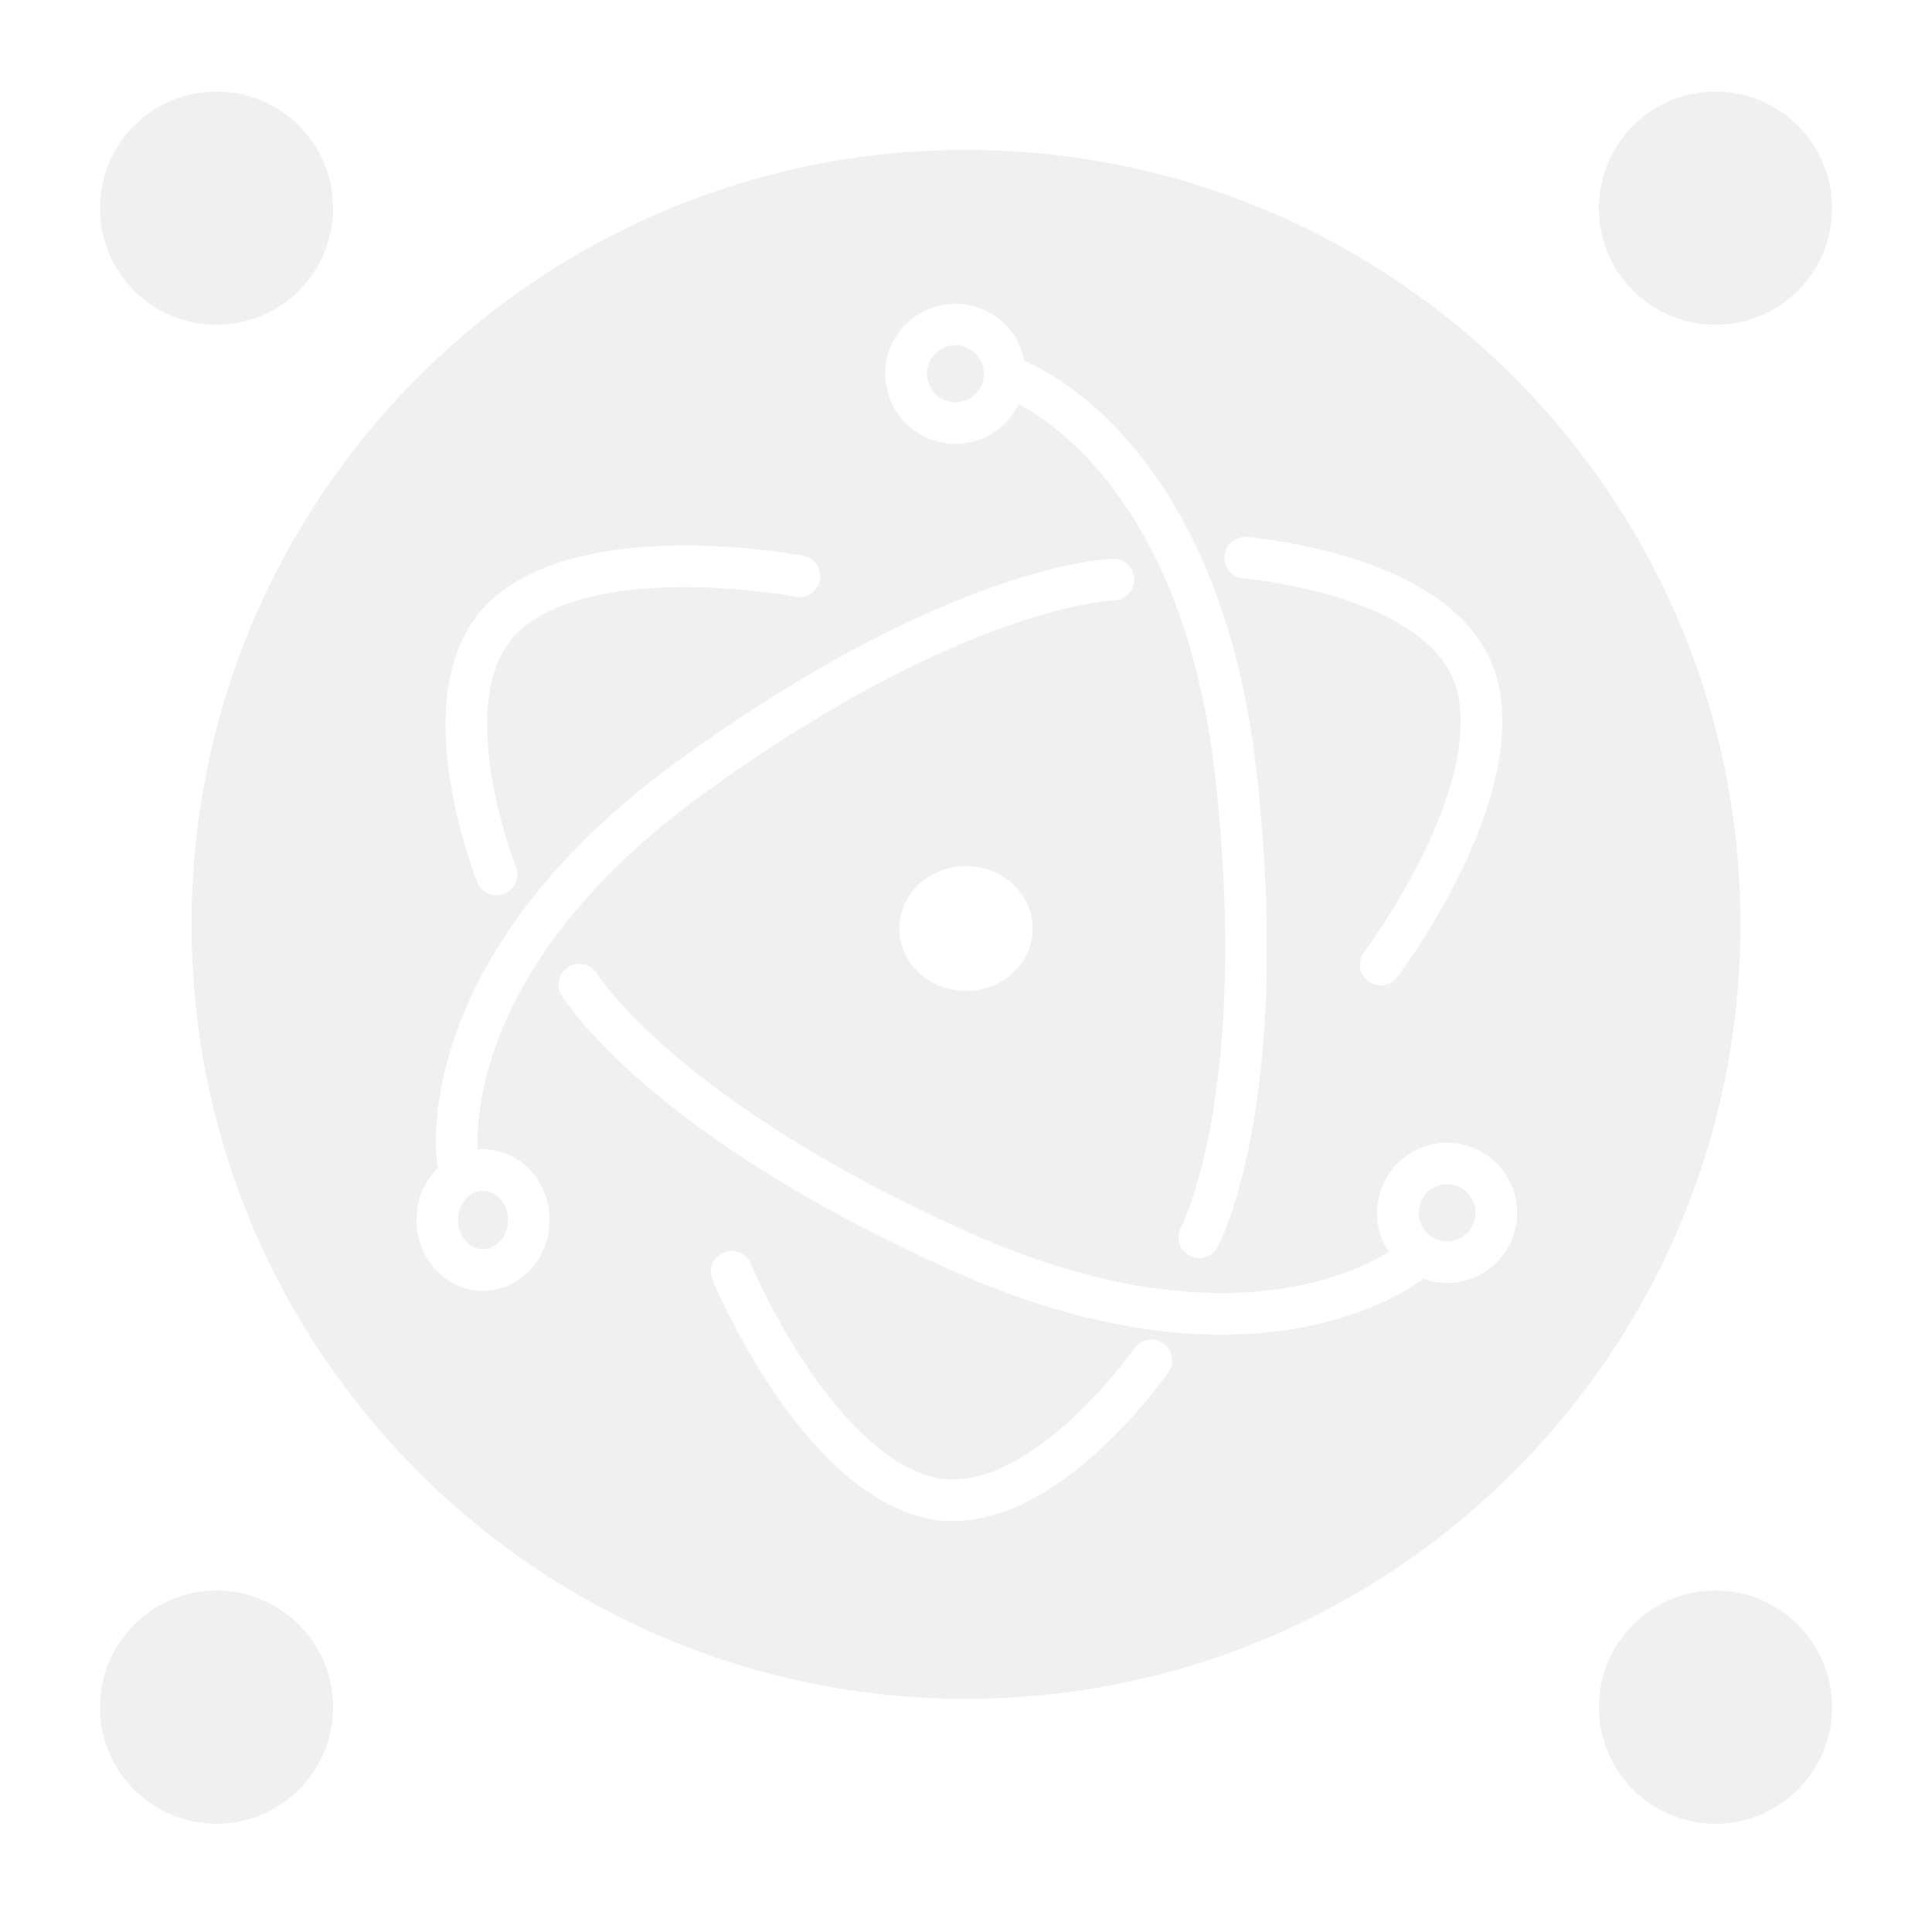
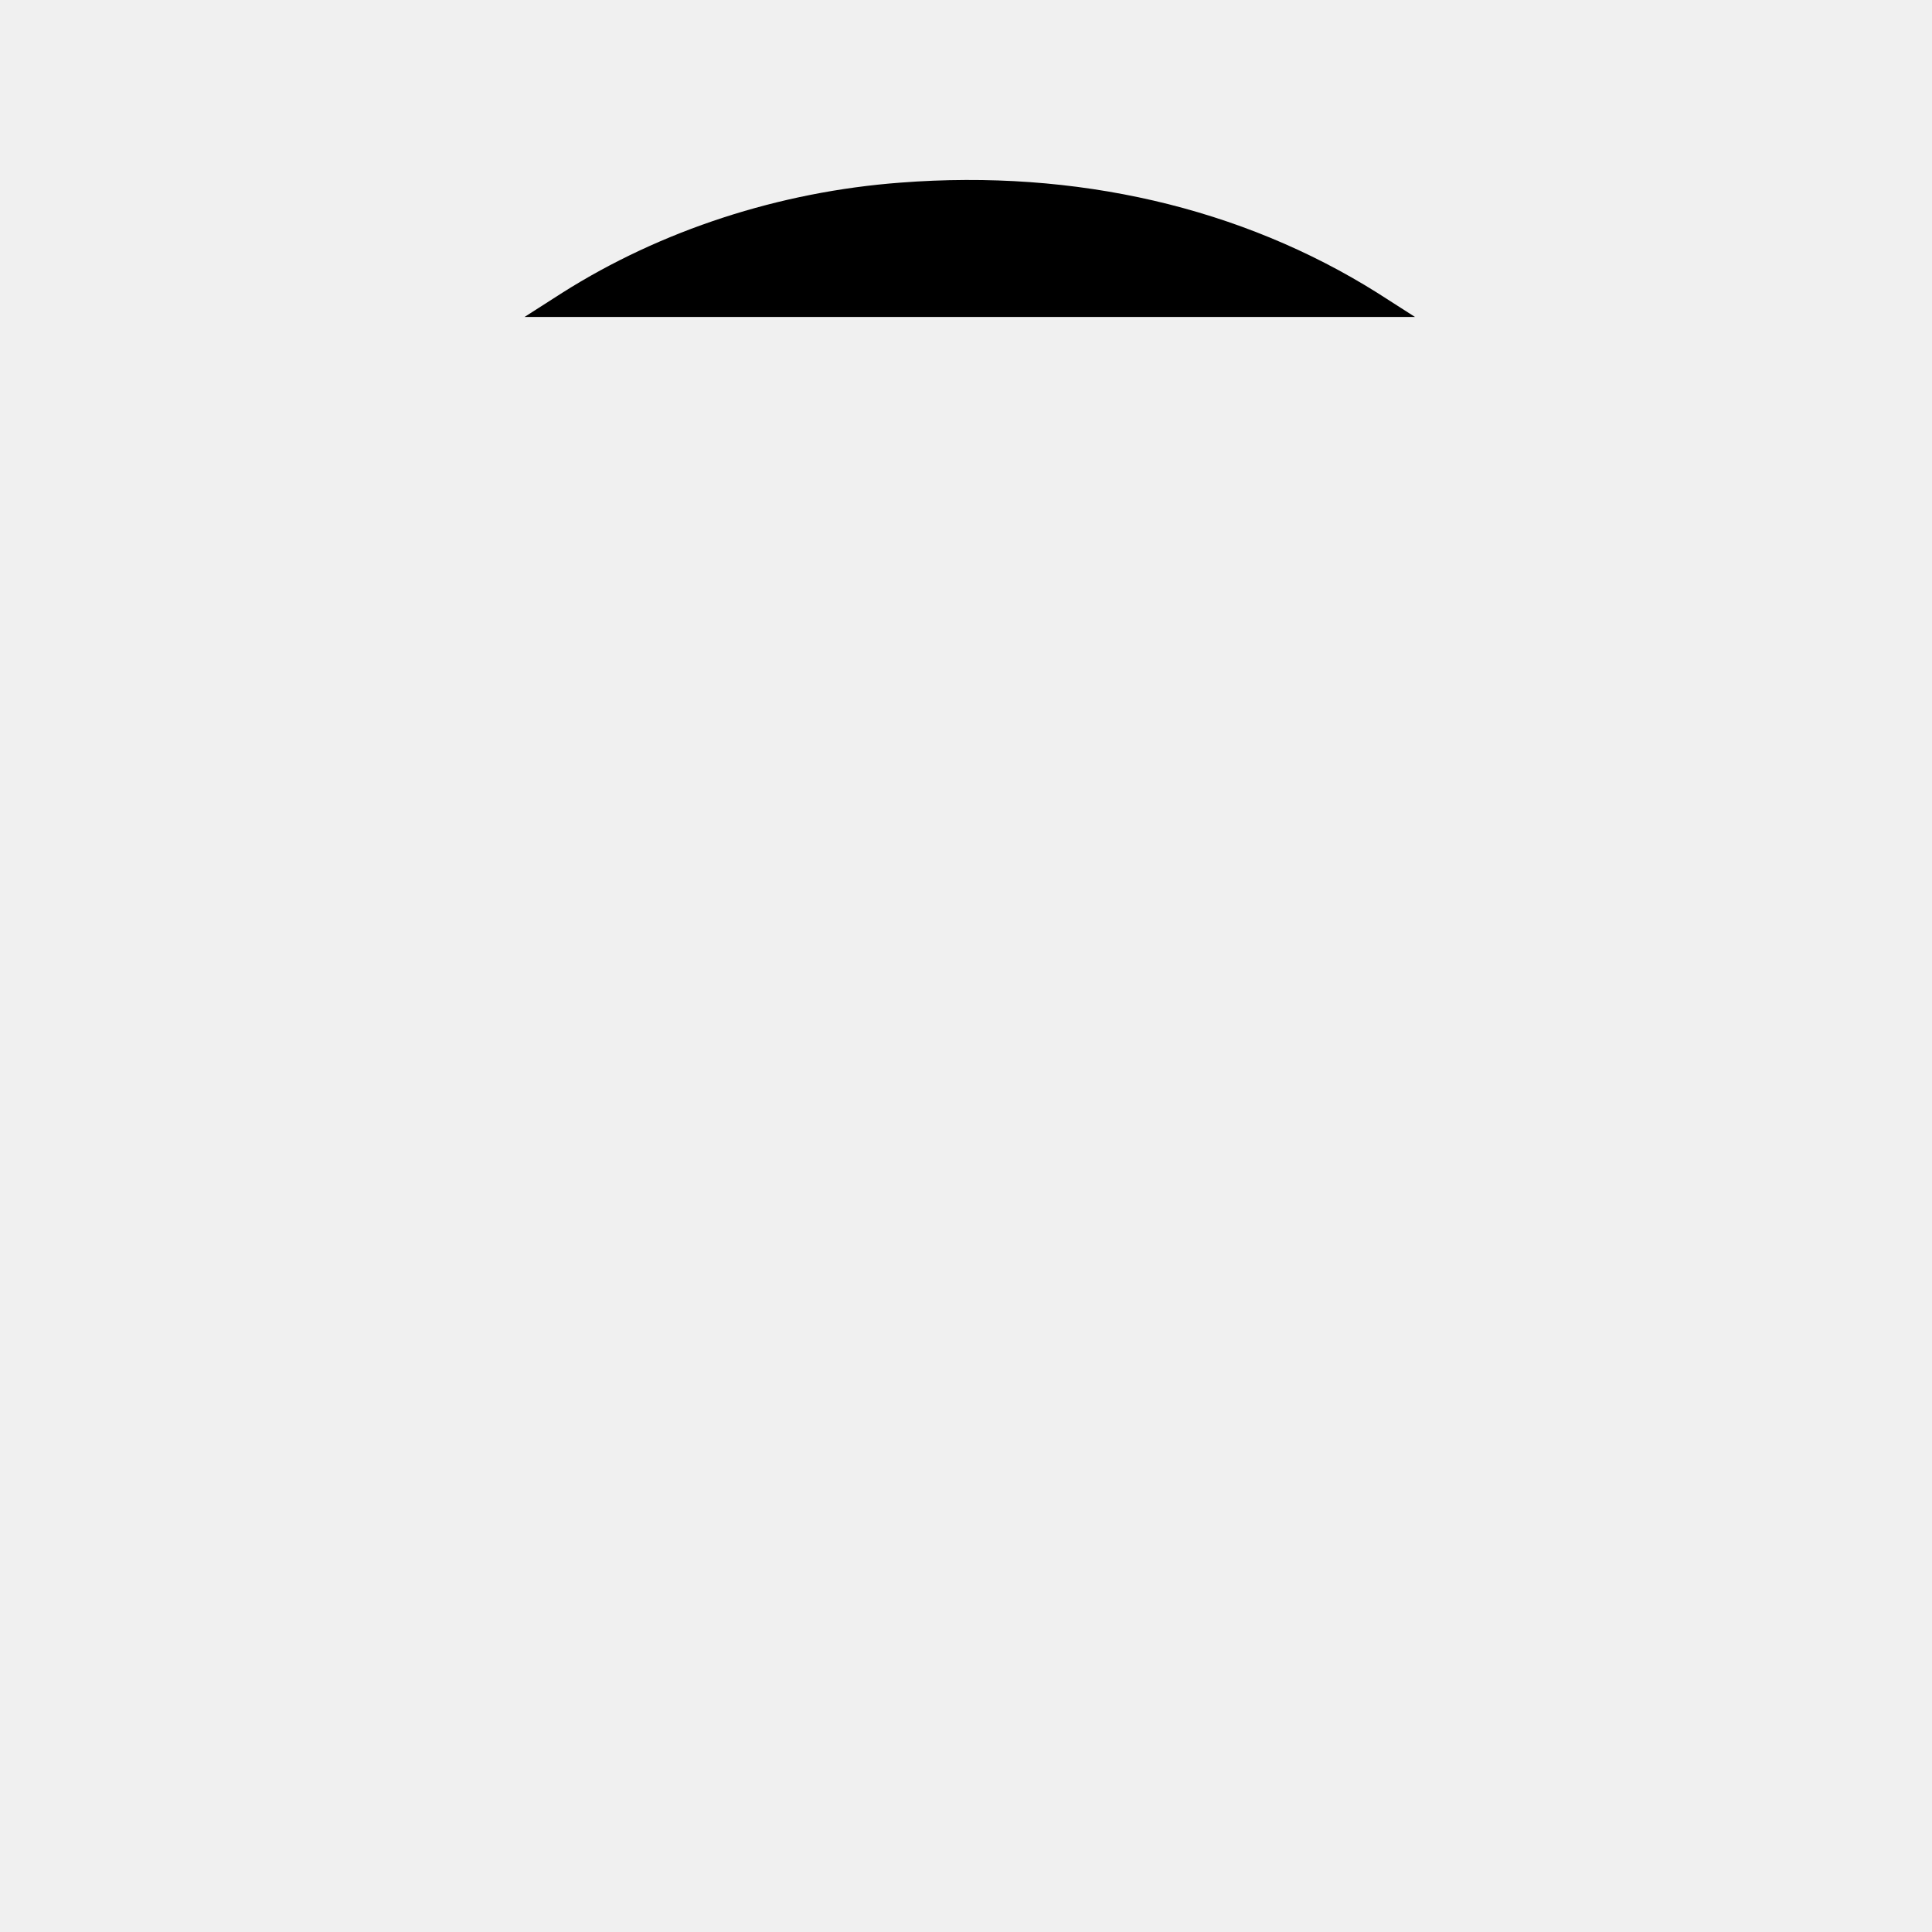
- <svg xmlns="http://www.w3.org/2000/svg" width="232" height="232" viewBox="0 0 232 232" fill="none">
-   <g filter="url(#filter0_b)">
-     <path d="M231.5 1V0.5H231H1H0.5V1V231V231.5H1H231H231.5V231V1ZM40.5 25C40.5 33.008 34.008 39.5 26 39.5C17.992 39.5 11.5 33.008 11.5 25C11.5 16.992 17.992 10.5 26 10.5C34.008 10.5 40.5 16.992 40.5 25ZM220.5 25C220.5 33.008 214.008 39.5 206 39.5C197.992 39.5 191.5 33.008 191.5 25C191.5 16.992 197.992 10.5 206 10.5C214.008 10.5 220.5 16.992 220.5 25ZM40.5 205C40.5 213.008 34.008 219.5 26 219.5C17.992 219.5 11.5 213.008 11.5 205C11.5 196.992 17.992 190.5 26 190.5C34.008 190.5 40.5 196.992 40.5 205ZM220.5 205C220.5 213.008 214.008 219.5 206 219.5C197.992 219.5 191.5 213.008 191.5 205C191.5 196.992 197.992 190.5 206 190.5C214.008 190.5 220.5 196.992 220.5 205ZM209.5 111C209.5 162.639 167.639 204.5 116 204.5C64.361 204.5 22.5 162.639 22.5 111C22.5 59.361 64.361 17.5 116 17.5C167.639 17.5 209.5 59.361 209.5 111Z" fill="white" stroke="white" />
-     <path d="M63.5 146.5C63.5 149.959 60.897 152.5 58 152.5C55.103 152.5 52.5 149.959 52.5 146.5C52.5 143.041 55.103 140.5 58 140.5C60.897 140.5 63.5 143.041 63.5 146.5Z" stroke="white" stroke-width="5" />
-     <path d="M54.986 139.466C54.986 139.466 51.197 116.315 83.187 93.165C115.178 70.014 133.698 69.593 133.698 69.593" stroke="white" stroke-width="5" stroke-linecap="round" />
-     <path d="M178.902 142.686C177.27 139.853 173.652 138.88 170.819 140.512C167.987 142.144 167.014 145.762 168.646 148.595C170.277 151.427 173.896 152.4 176.728 150.768C179.561 149.137 180.534 145.518 178.902 142.686Z" stroke="white" stroke-width="5" />
-     <path d="M169.409 151.555C169.409 151.555 151.24 166.394 115.211 150.232C79.182 134.07 69.572 118.232 69.572 118.232" stroke="white" stroke-width="5" stroke-linecap="round" />
-     <path d="M109.577 41.971C107.966 44.814 108.964 48.426 111.808 50.038C114.651 51.65 118.263 50.651 119.875 47.807C121.487 44.964 120.488 41.352 117.645 39.74C114.801 38.129 111.189 39.127 109.577 41.971Z" stroke="white" stroke-width="5" />
-     <path d="M122.038 45.647C122.038 45.647 144.047 53.767 148.412 93.013C152.778 132.259 144.012 148.579 144.012 148.579" stroke="white" stroke-width="5" stroke-linecap="round" />
-     <path d="M59.633 105C59.633 105 50.437 82.104 61.305 73.362C72.174 64.619 96 69.199 96 69.199" stroke="white" stroke-width="5" stroke-linecap="round" />
-     <path d="M149.532 66.978C149.532 66.978 174.391 68.913 177.477 82.638C180.564 96.363 165.799 115.833 165.799 115.833" stroke="white" stroke-width="5" stroke-linecap="round" />
-     <path d="M138.248 163.363C138.248 163.363 124.023 183.841 110.618 179.573C97.213 175.305 87.866 152.728 87.866 152.728" stroke="white" stroke-width="5" stroke-linecap="round" />
-     <path d="M116 119C120.418 119 124 115.642 124 111.5C124 107.358 120.418 104 116 104C111.582 104 108 107.358 108 111.5C108 115.642 111.582 119 116 119Z" fill="white" />
+ <svg xmlns="http://www.w3.org/2000/svg" version="1.0" width="256pt" height="256pt" viewBox="0 0 256 256" preserveAspectRatio="xMidYMid meet">
+   <g transform="translate(0,256) scale(0.1,-0.1)" fill="#000000" stroke="none">
+     <path d="M1193 2318 c-160 -12 -317 -63 -448 -146 l-50 -32 590 0 590 0 -50 32 c-180 113 -399 164 -632 146z" />
  </g>
-   <defs>
-     <filter id="filter0_b" x="-4" y="-4" width="240" height="240" filterUnits="userSpaceOnUse" color-interpolation-filters="sRGB">
-       <feFlood flood-opacity="0" result="BackgroundImageFix" />
-       <feGaussianBlur in="BackgroundImage" stdDeviation="2" />
-       <feComposite in2="SourceAlpha" operator="in" result="effect1_backgroundBlur" />
-       <feBlend mode="normal" in="SourceGraphic" in2="effect1_backgroundBlur" result="shape" />
-     </filter>
-   </defs>
</svg>
